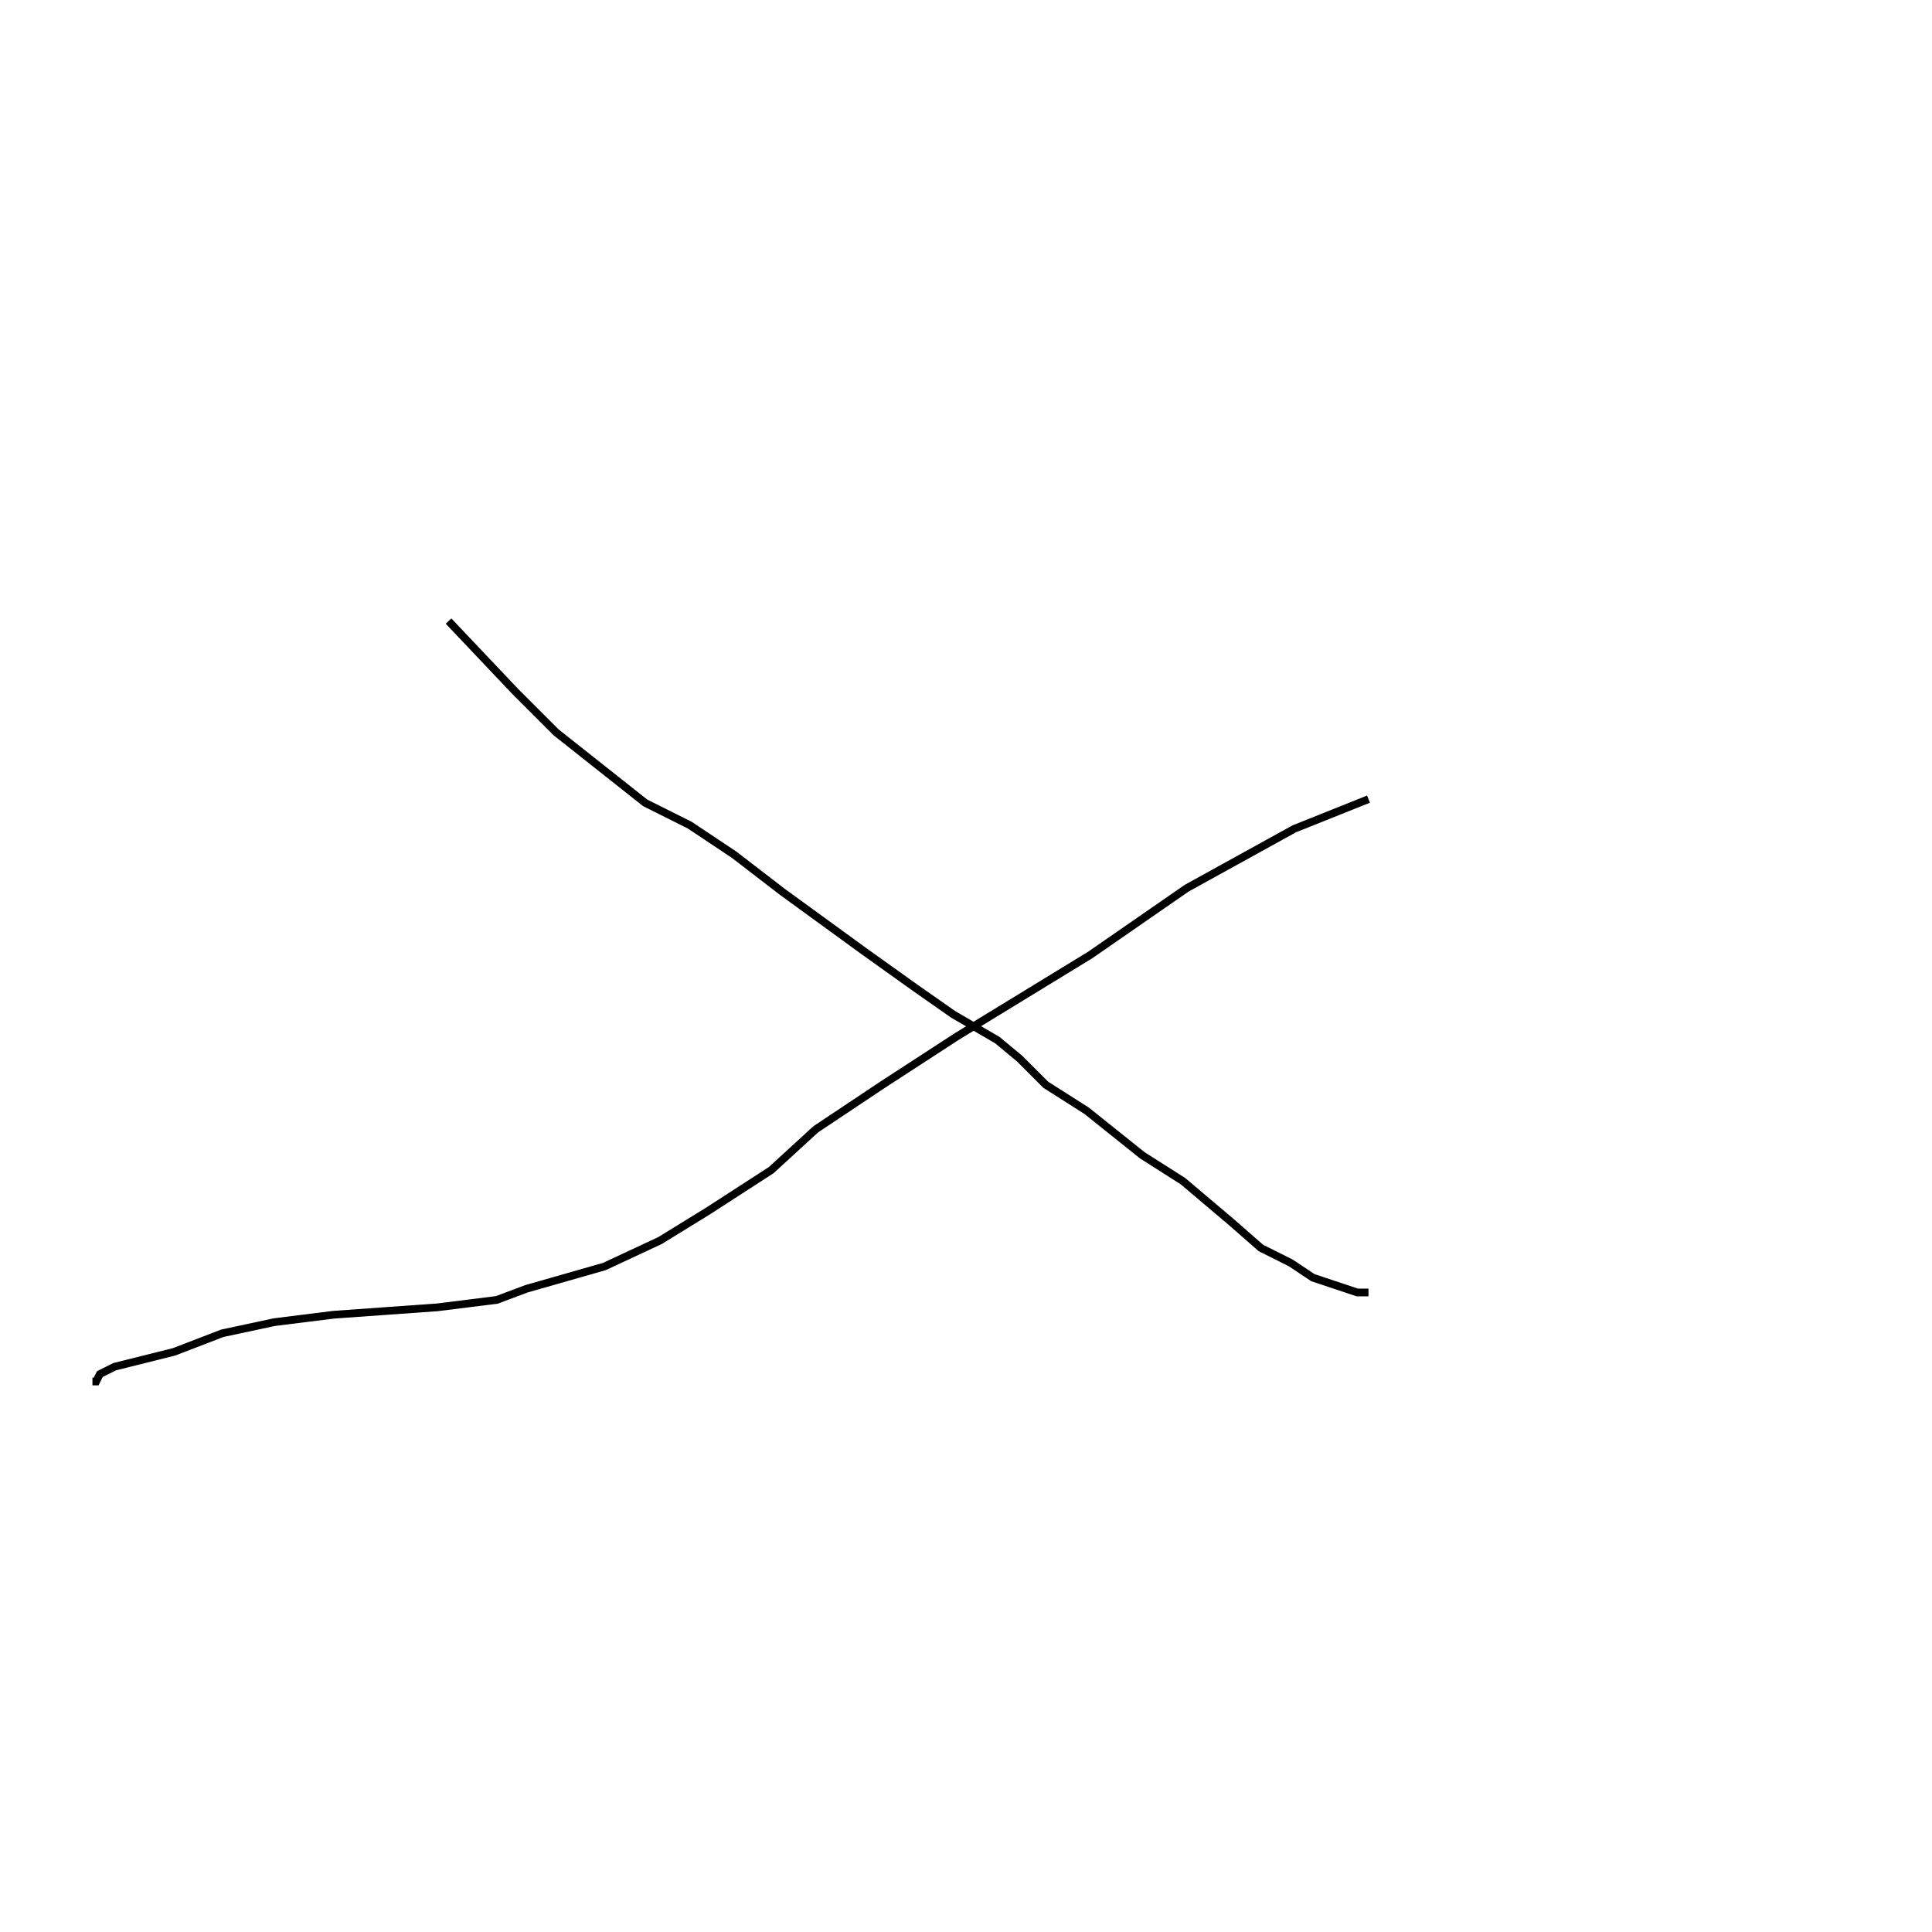
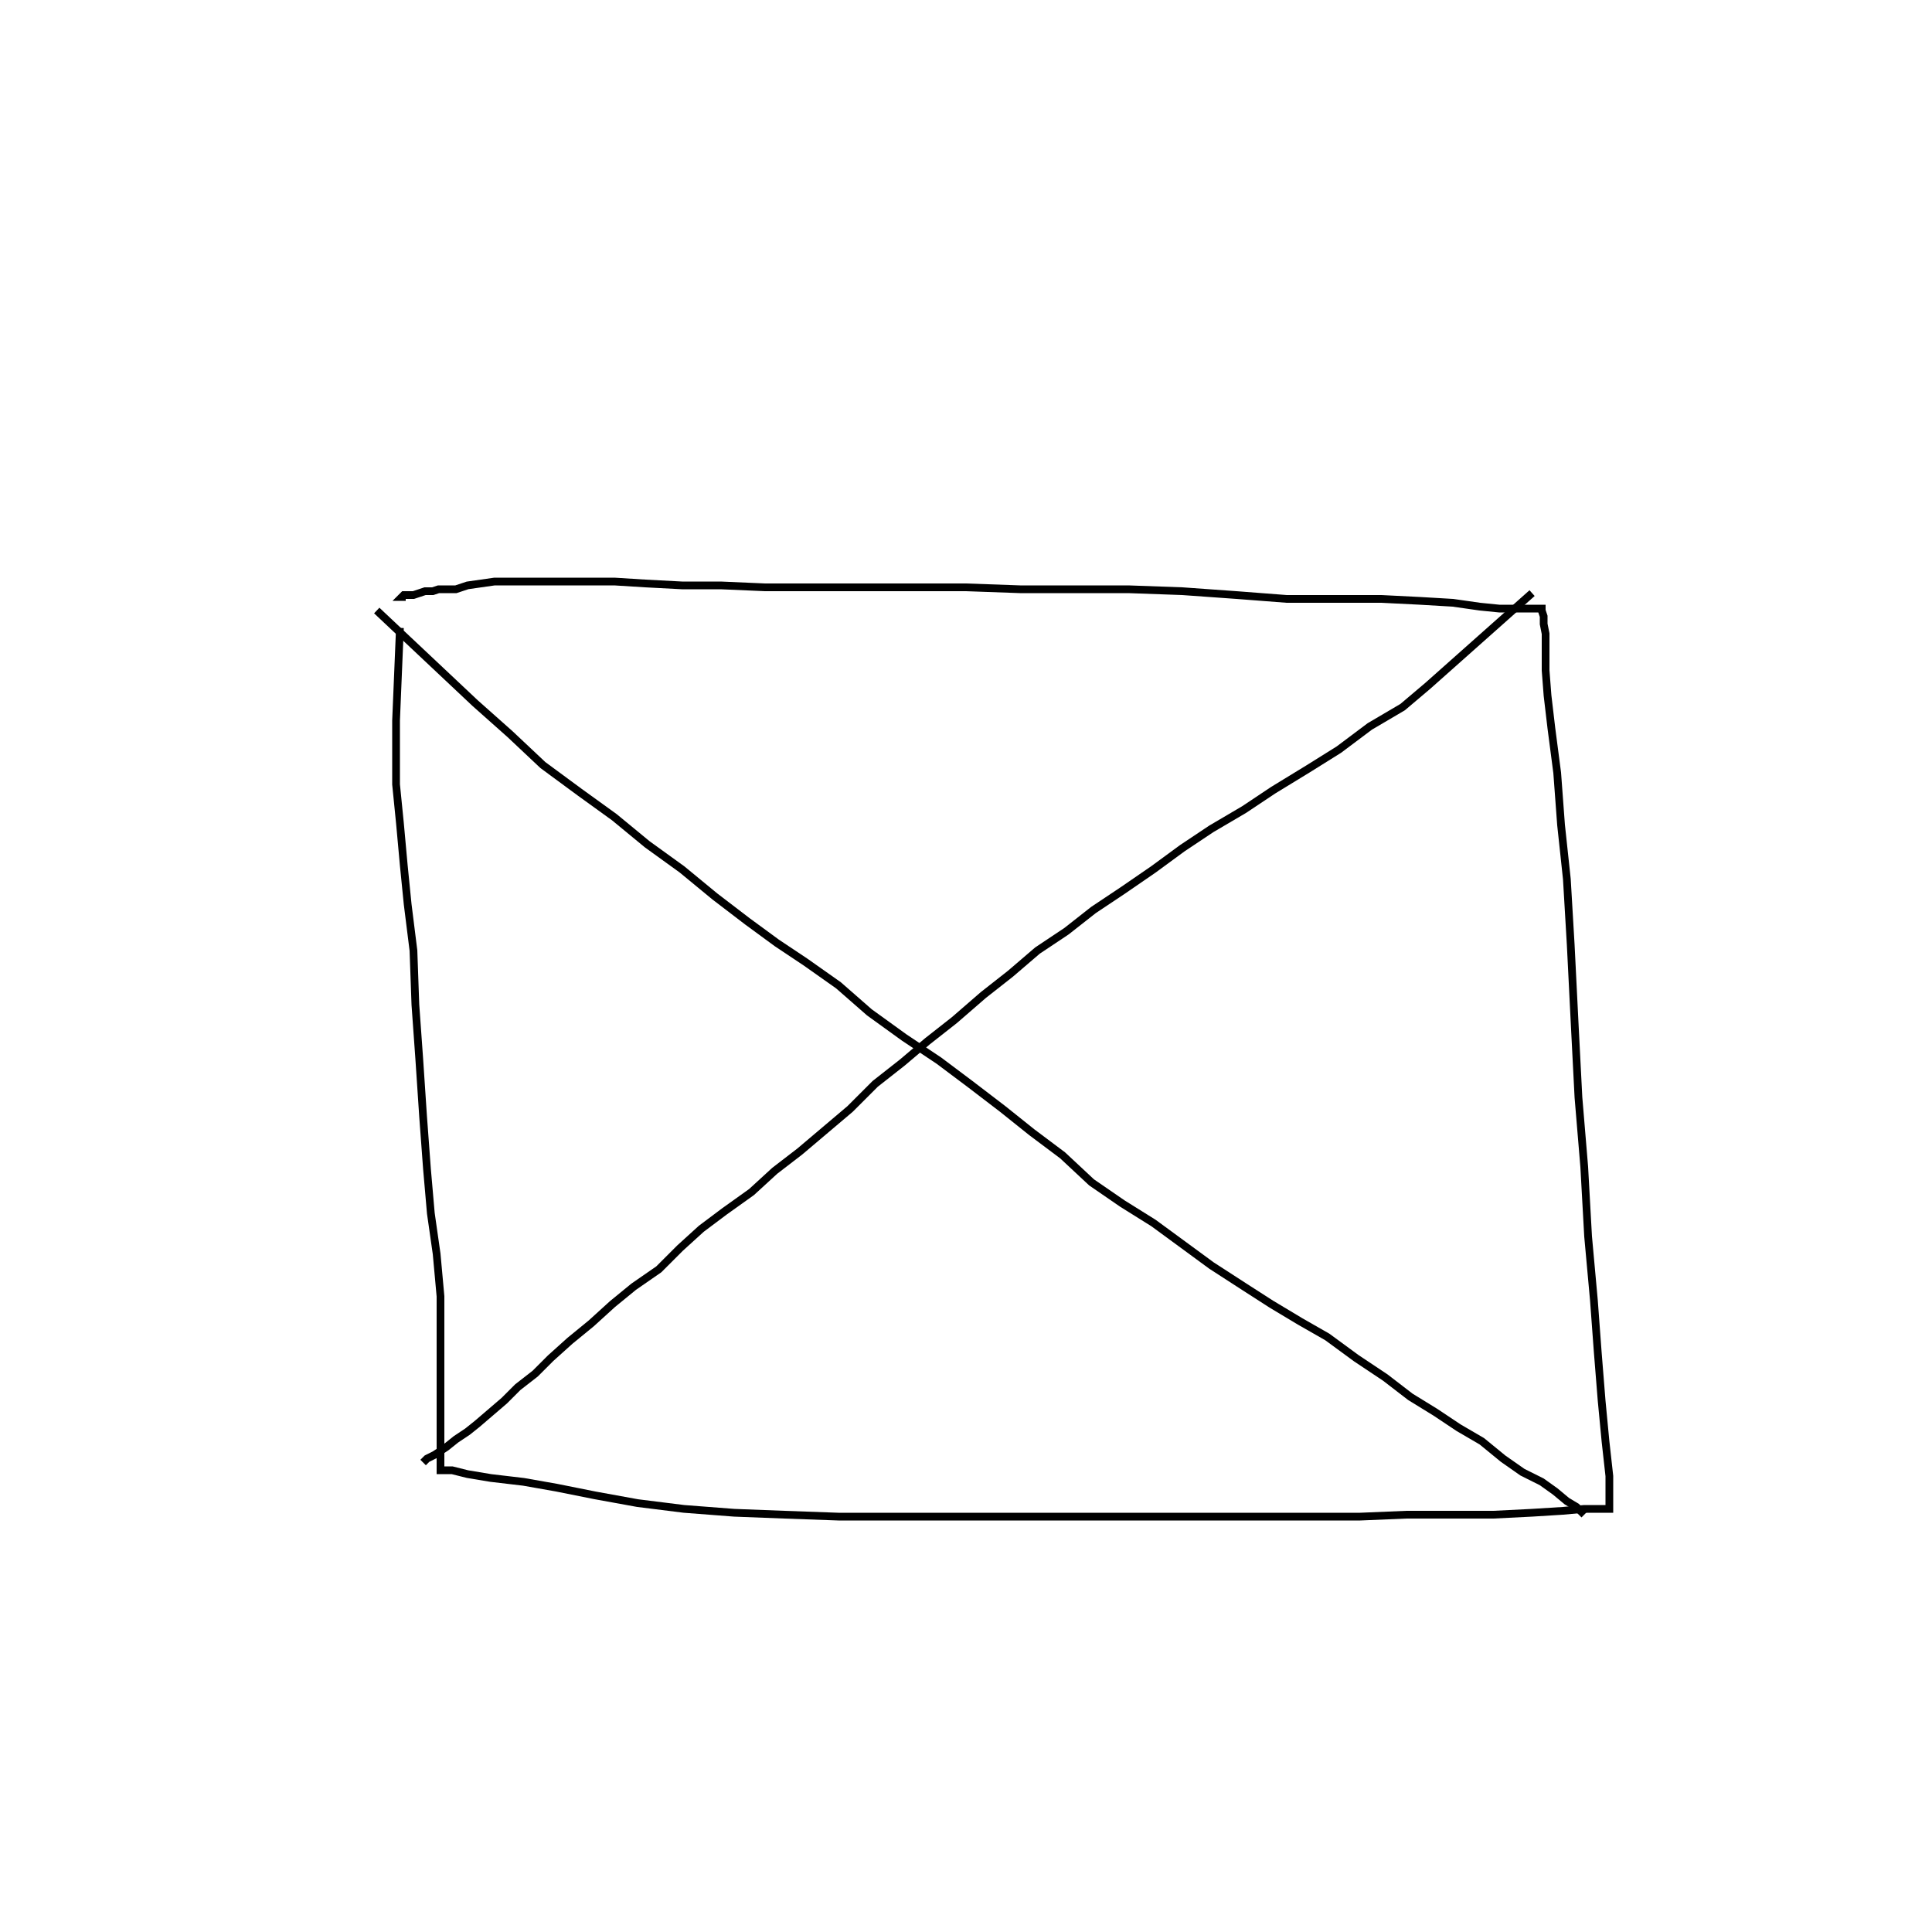
<svg xmlns="http://www.w3.org/2000/svg" width="500" height="500">
-   <path d="M116.085,160.735 L133.365,178.975 L133.365,178.975 L143.925,189.535 L166.965,207.775 L178.485,213.535 L190.005,221.215 L202.485,230.815 L223.605,246.175 L237.045,255.775 L246.645,262.495 L258.165,269.215 L263.925,274.015 L270.645,280.735 L281.205,287.455 L295.605,298.975 L306.165,305.695 L318.645,316.255 L326.325,322.975 L334.005,326.815 L339.765,330.655 L348.405,333.535 L351.285,334.495 L352.245,334.495 L353.205,334.495 L354.165,334.495" stroke="black" stroke-width="2" fill="none" />
-   <path d="M354.165,206.815 L334.965,214.495 L334.965,214.495 L307.125,229.855 L282.165,247.135 L247.605,268.255 L228.405,280.735 L211.125,292.255 L199.605,302.815 L183.285,313.375 L170.805,321.055 L156.405,327.775 L136.245,333.535 L128.565,336.415 L113.205,338.335 L86.325,340.255 L70.965,342.175 L57.525,345.055 L45.045,349.855 L29.685,353.695 L25.845,355.615 L24.885,357.535 L23.925,357.535" stroke="black" stroke-width="2" fill="none" />
+   <path d="M103.5,162.5 L102.5,186.5 L102.5,186.5 L102.5,194.5 L102.5,203 L103.5,213 L104.5,224 L105.5,234 L107,246 L107.5,260 L108.5,274 L109.5,289 L110.5,302.5 L111.5,314 L113,324.5 L114,335.5 L114,345.5 L114,355.5 L114,363 L114,368.5 L114,372 L114,375.5 L114,377.5 L114,379 L114,380 L114,380.5 L115,380.5 L117,380.5 L121,381.5 L127,382.5 L135.5,383.5 L144,385 L154,387 L165,389 L177,390.5 L190,391.5 L203,392 L217,392.5 L231,392.5 L246.5,392.5 L262,392.5 L277.5,392.5 L295.5,392.5 L311,392.5 L325.5,392.5 L339.5,392.5 L352,392.5 L364,392 L375.5,392 L386.5,392 L396.5,391.5 L404.5,391 L410,390.5 L413,390.5 L415,390.5 L416,390.5 L416.5,390.5 L416.5,390 L416.5,389.5 L416.5,389 L416.5,388 L416.5,386.5 L416.5,382 L415.5,373 L414.5,362.5 L413.5,350 L412.5,336.5 L411,320 L410,302 L408.5,284 L407.5,264.5 L406.5,244.5 L405.5,227.5 L404,213.5 L403,200 L401.5,188.5 L400.5,180 L400,173.5 L400,170 L400,167 L400,164 L399.5,161.5 L399.5,159.5 L399,158 L399,157.5 L398,157.5 L397.5,157.5 L397,157.5 L396.5,157.5 L395.5,157.5 L394,157.5 L391.5,157.5 L388,157.5 L383,157 L376,156 L367.5,155.5 L357.5,155 L345.5,155 L333,155 L320,154 L306,153 L292,152.5 L278,152.5 L264,152.5 L250,152 L236.5,152 L222.5,152 L209.5,152 L198,152 L186.5,151.5 L176.5,151.5 L167,151 L159,150.5 L152.5,150.5 L146.5,150.5 L142,150.5 L137.5,150.5 L134,150.5 L131,150.5 L128,150.5 L124.5,151 L121,151.5 L118,152.5 L115.5,152.5 L113.5,152.5 L112,153 L110,153 L108.5,153.5 L107,154 L105.5,154 L104.5,154 L104,154.5 L105,154.5" stroke="black" stroke-width="2" fill="none" />
+   <path d="M396.5,153.5 L369.5,177.5 L369.5,177.5 L363,183 L354.5,188 L346.5,194 L338.5,199 L329.5,204.5 L322,209.5 L313.5,214.5 L306,219.5 L298.5,225 L290.5,230.5 L283,235.5 L276,241 L268.5,246 L261.5,252 L254.5,257.5 L247,264 L240,269.5 L233.5,275 L226.5,280.5 L220,287 L213.5,292.5 L207,298 L200.5,303 L194.5,308.5 L187.5,313.5 L181.5,318 L176,323 L170.5,328.5 L164,333 L158.5,337.5 L153,342.5 L147.5,347 L142.5,351.5 L138.5,355.5 L134,359 L130.5,362.5 L127,365.5 L123.5,368.5 L121,370.5 L118,372.5 L115.5,374.5 L112.5,376.5 L110.5,377.5 L109.5,378.5" stroke="black" stroke-width="2" fill="none" />
+   <path d="M97.5,158 L123,182 L123,182 L132,190 L140.5,198 L150,205 L159,211.5 L167.5,218.5 L176.5,225 L185,232 L193.5,238.5 L201,244 L208.5,249 L217,255 L225,262 L234,268.5 L243,274.5 L251,280.5 L259.5,287 L267,293 L275,299 L282.5,306 L290.5,311.5 L298.5,316.5 L306,322 L313.5,327.5 L322,333 L329,337.5 L336.5,342 L343.5,346 L351,351.5 L358.5,356.5 L365,361.5 L371.5,365.5 L377.5,369.5 L383.5,373 L389,377.5 L394,381 L399,383.5 L402.5,386 L405.5,388.5 L408,390 L409.5,391.5 L410,392" stroke="black" stroke-width="2" fill="none" />
</svg>
